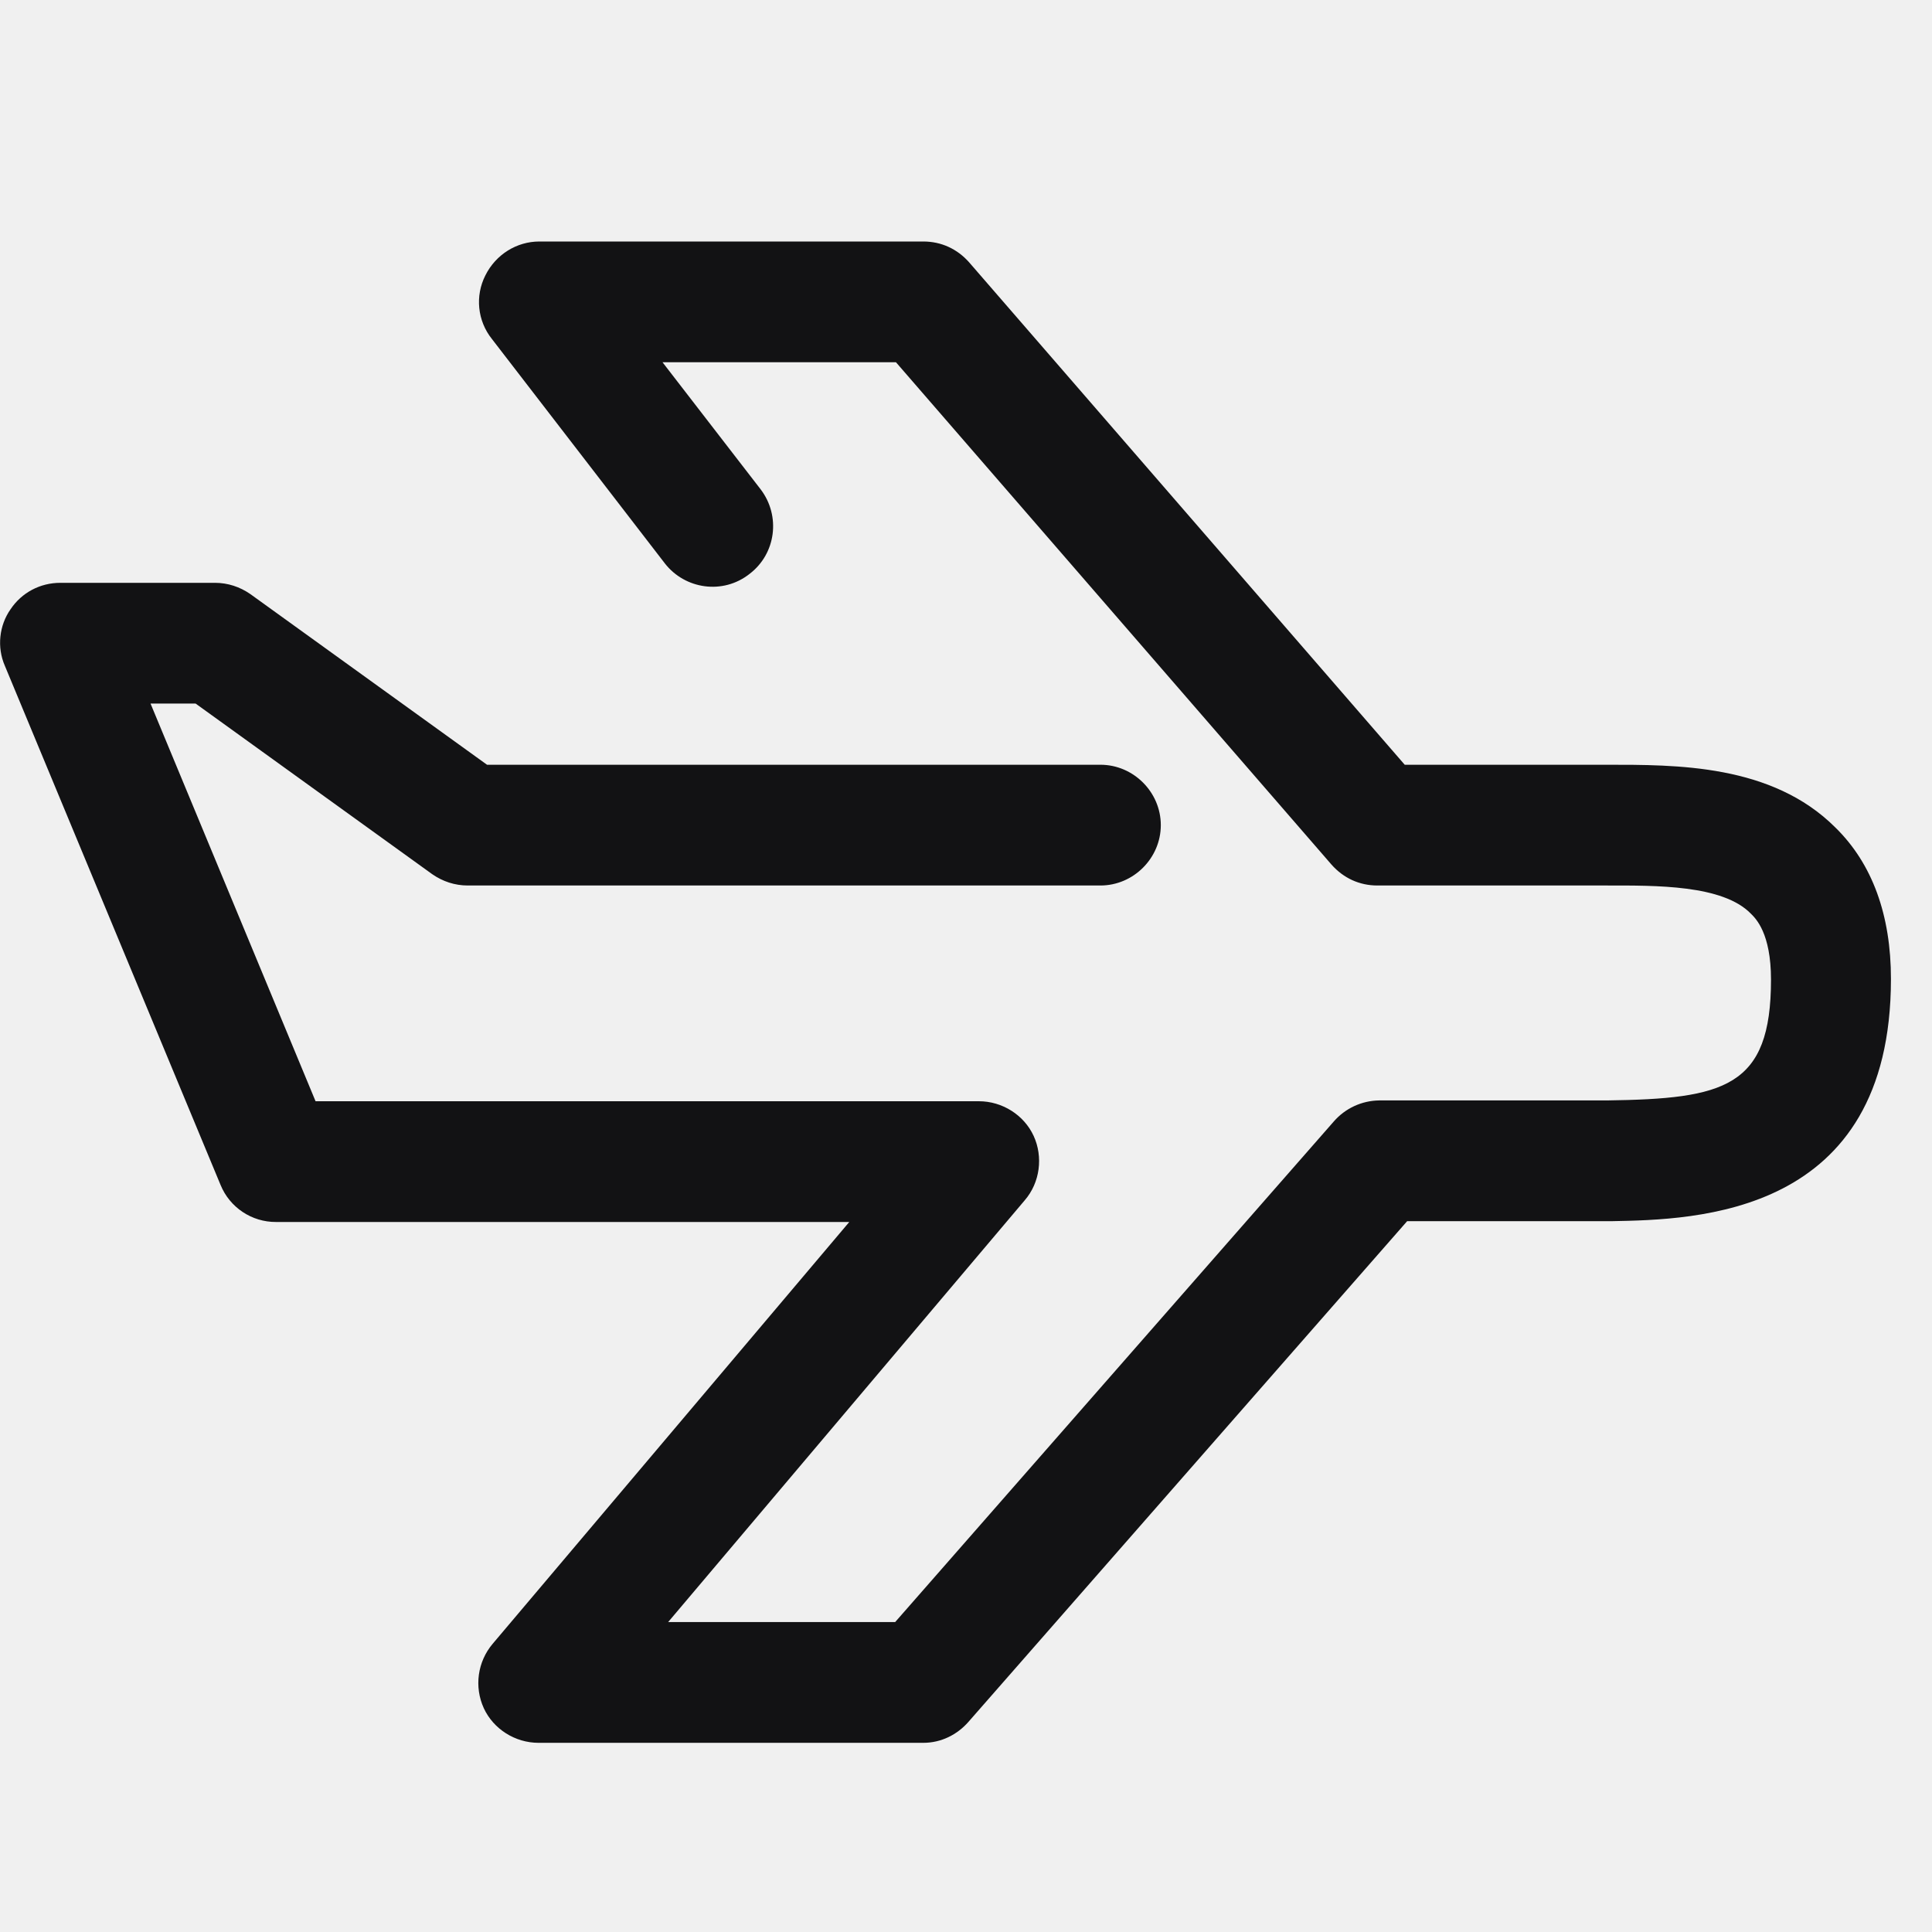
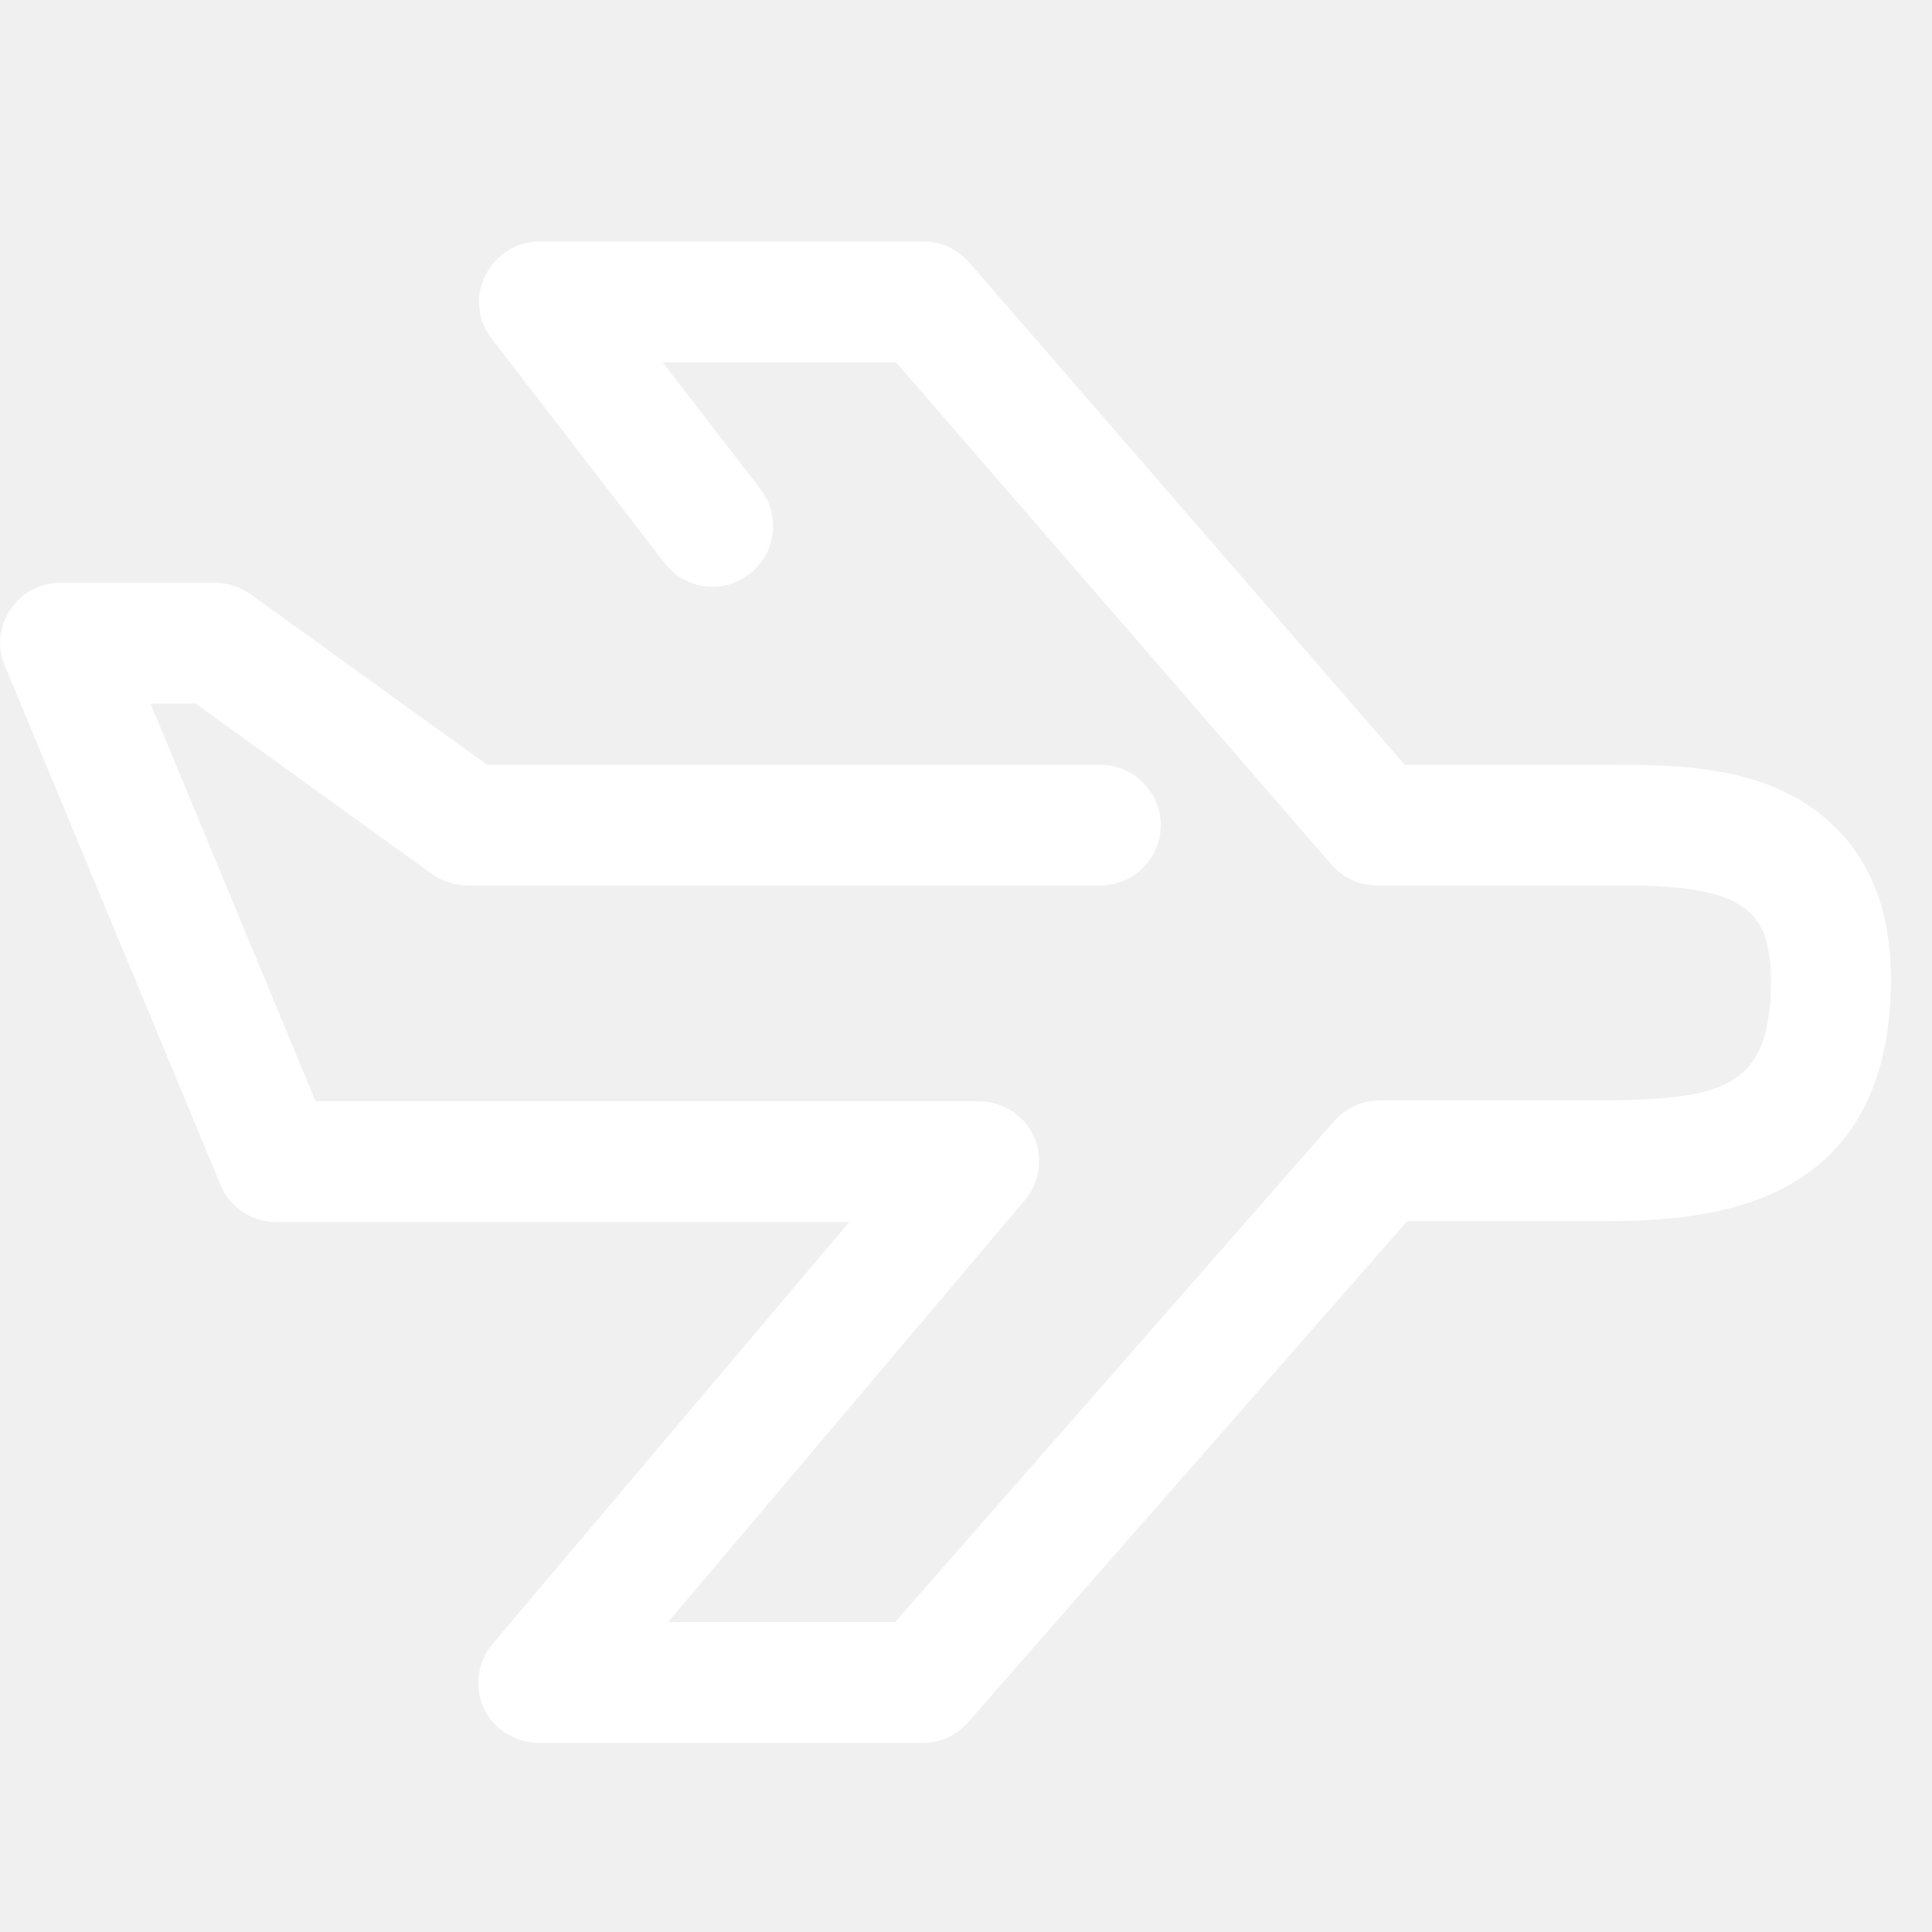
<svg xmlns="http://www.w3.org/2000/svg" width="17.455px" height="17.455px" fill="none" viewBox="0 0 24 24" class="seo-pages-1o6k71p" role="img" version="1.1">
-   <path fill="#121214" d="M11.47 21.65H6.69c-.29 0-.56-.17-.68-.43a.754.754 0 0 1 .11-.8l4.43-5.24H3.43a.74.74 0 0 1-.69-.46L.06 8.27c-.1-.23-.07-.5.07-.7.14-.21.37-.33.62-.33h1.92c.16 0 .31.05.44.14L6.05 9.5h7.62c.41 0 .75.34.75.75s-.34.75-.75.75H5.81c-.16 0-.31-.05-.44-.14L2.43 8.74h-.56l2.05 4.94h8.24c.29 0 .56.17.68.43s.08.58-.11.8L8.3 20.15h2.82l5.45-6.22a.76.76 0 0 1 .56-.26h2.83c1.46-.02 2.04-.16 2.04-1.5 0-.58-.19-.76-.25-.82-.35-.36-1.18-.35-1.79-.35h-2.85c-.22 0-.42-.09-.57-.26L11.13 4.5h-2.9l1.22 1.58c.25.33.19.8-.14 1.05-.33.26-.8.19-1.05-.13L6.11 4.21a.733.733 0 0 1-.08-.79c.13-.26.39-.42.67-.42h4.77c.22 0 .42.09.57.26l5.41 6.24h2.5c.87 0 2.06-.01 2.85.78.46.45.69 1.09.69 1.88 0 2.95-2.43 2.99-3.47 3.01h-2.54l-5.45 6.22c-.14.16-.34.26-.56.26Z" />
+   <path fill="#fff" d="M11.47 21.65H6.69c-.29 0-.56-.17-.68-.43a.754.754 0 0 1 .11-.8l4.43-5.24H3.43a.74.74 0 0 1-.69-.46L.06 8.27c-.1-.23-.07-.5.07-.7.14-.21.37-.33.62-.33h1.92c.16 0 .31.05.44.14L6.05 9.5h7.62c.41 0 .75.34.75.75s-.34.75-.75.75H5.81c-.16 0-.31-.05-.44-.14L2.43 8.74h-.56l2.05 4.94h8.24c.29 0 .56.17.68.43s.08.58-.11.8L8.3 20.15h2.82l5.45-6.22a.76.76 0 0 1 .56-.26h2.83c1.46-.02 2.04-.16 2.04-1.5 0-.58-.19-.76-.25-.82-.35-.36-1.18-.35-1.79-.35h-2.85c-.22 0-.42-.09-.57-.26L11.13 4.5h-2.9l1.22 1.58c.25.33.19.8-.14 1.05-.33.26-.8.19-1.05-.13L6.11 4.21a.733.733 0 0 1-.08-.79c.13-.26.39-.42.67-.42h4.77c.22 0 .42.09.57.26l5.41 6.24h2.5c.87 0 2.06-.01 2.85.78.46.45.69 1.09.69 1.88 0 2.95-2.43 2.99-3.47 3.01h-2.54l-5.45 6.22c-.14.16-.34.26-.56.26Z" />
</svg>
